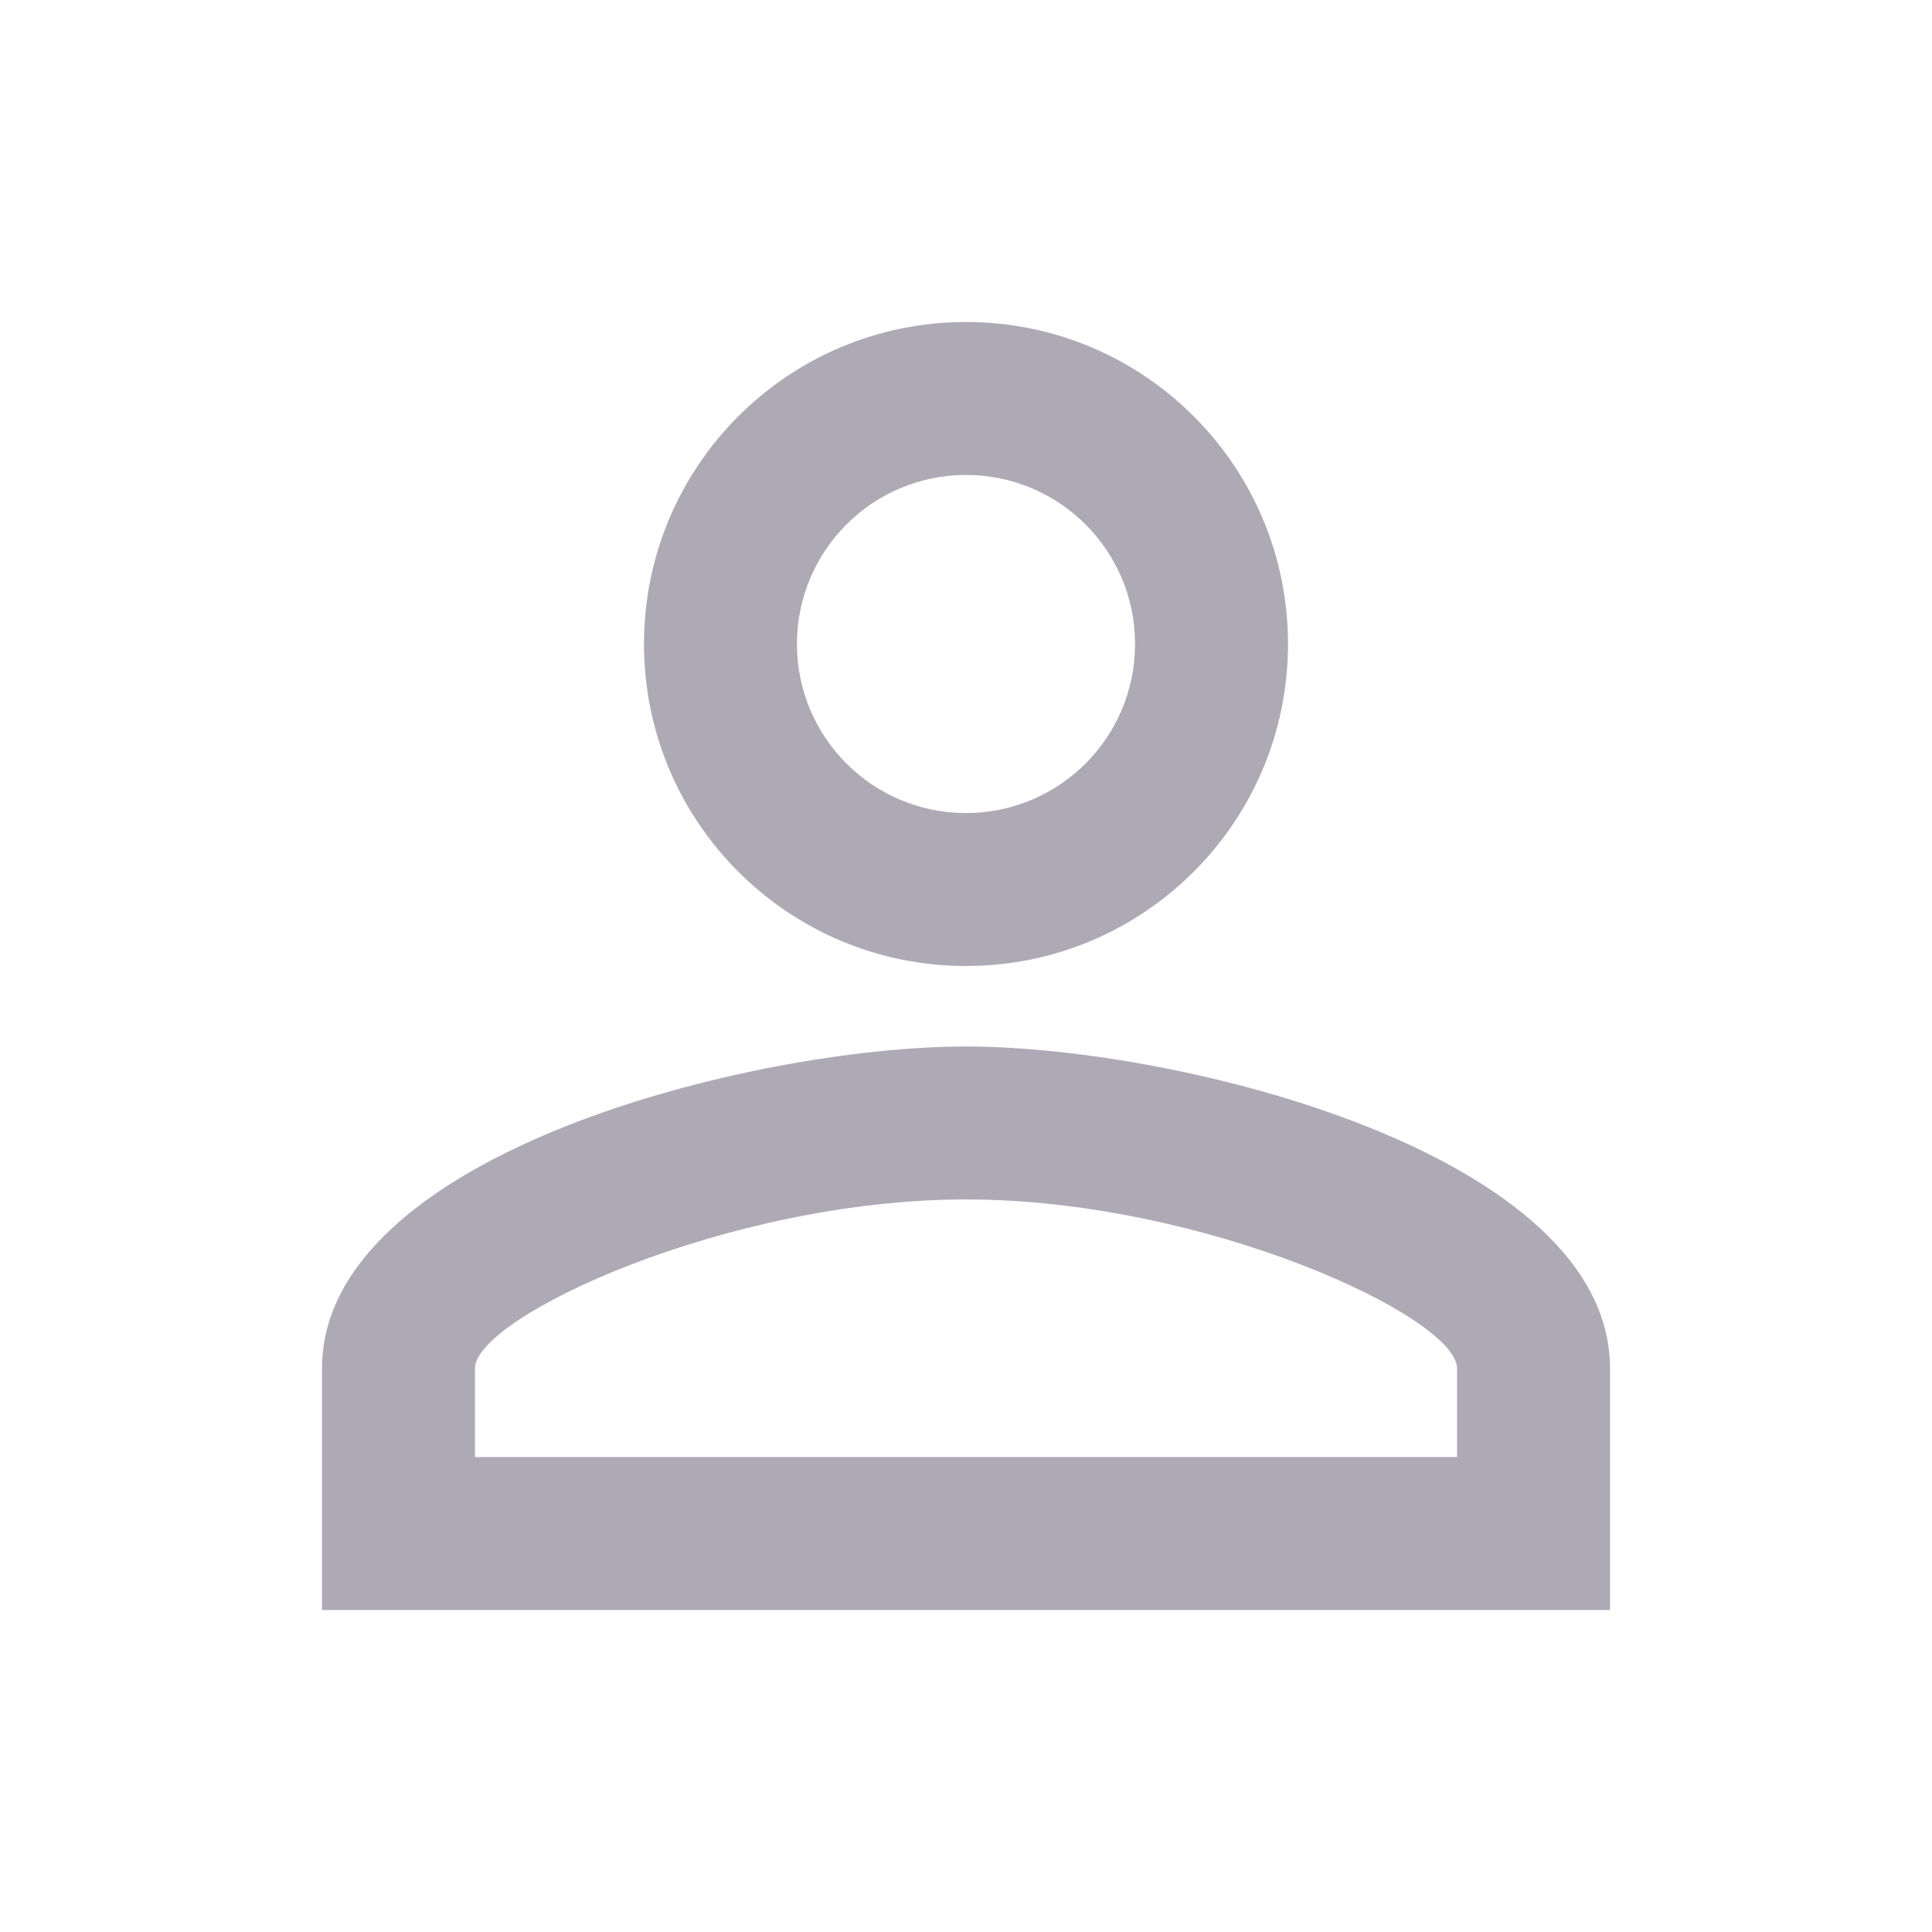
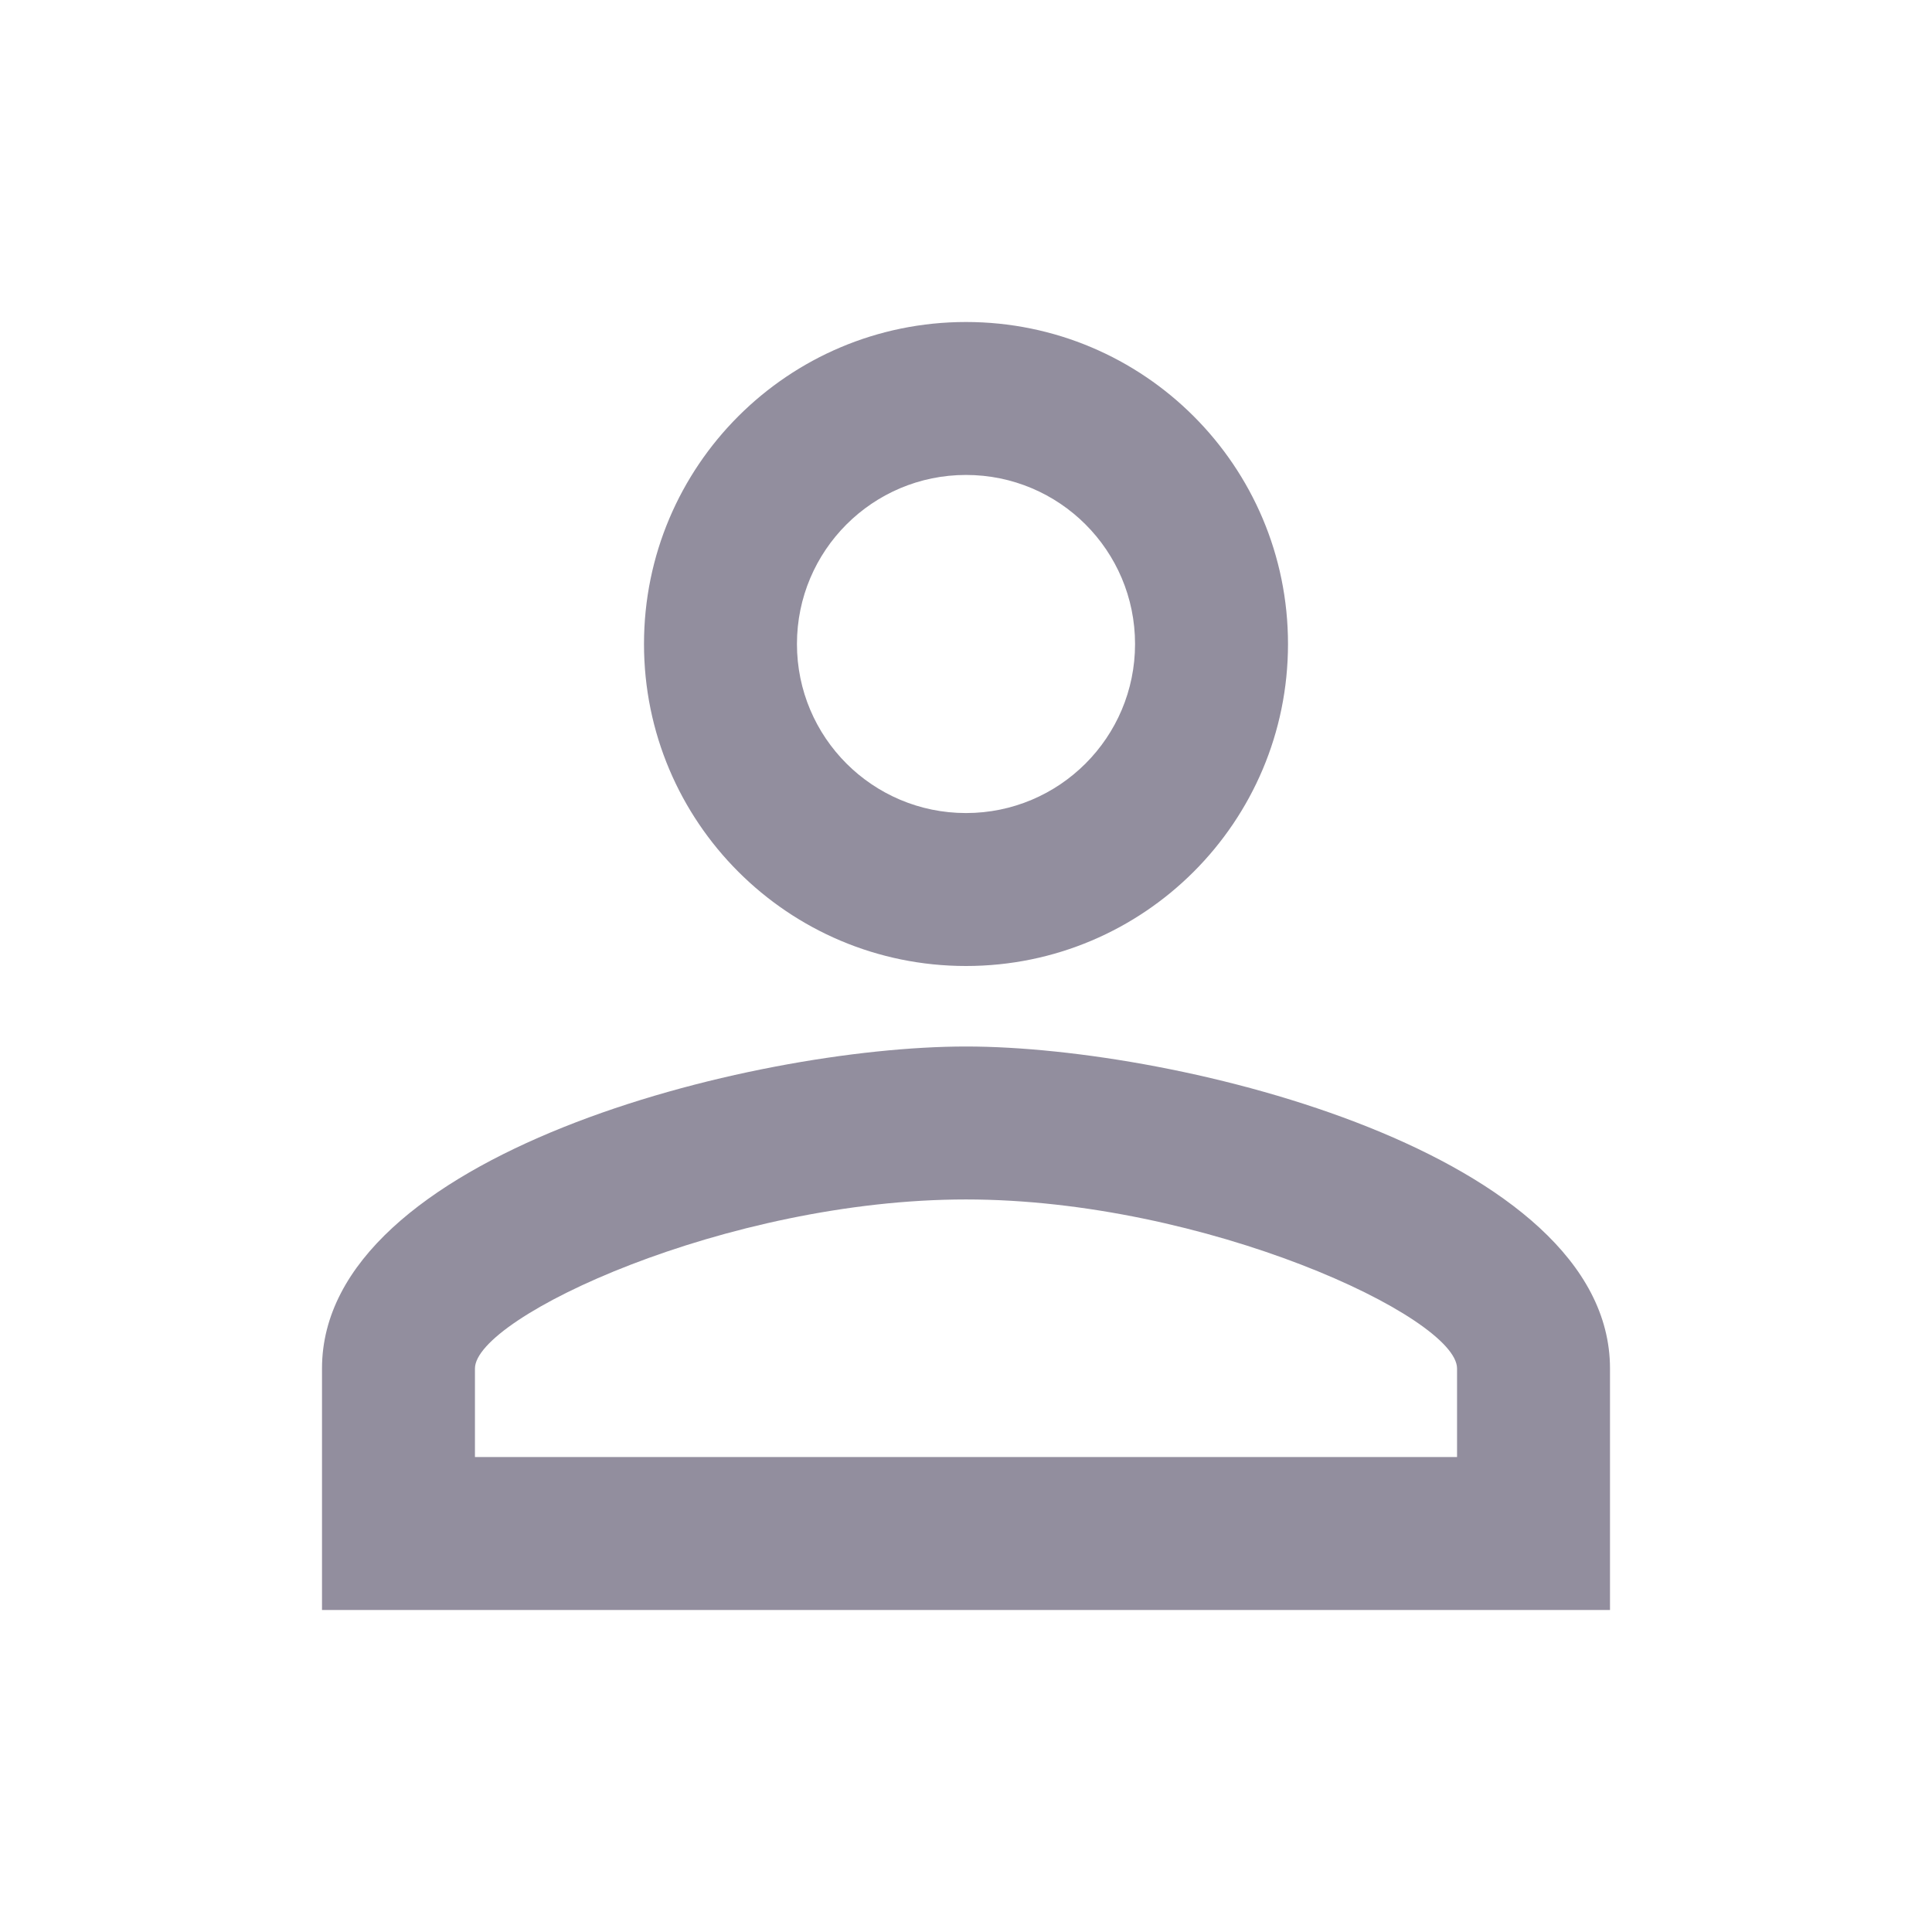
<svg xmlns="http://www.w3.org/2000/svg" viewBox="0 0 24 24">
-   <g opacity=".75">
-     <path fill="#928e9e" d="M12 5.9c1.16 0 2.1.94 2.1 2.1 0 1.16-.94 2.1-2.1 2.1-1.16 0-2.1-.94-2.1-2.1 0-1.16.94-2.1 2.1-2.1m0 9c2.97 0 6.1 1.46 6.1 2.1v1.1H5.9V17c0-.64 3.13-2.1 6.1-2.1M12 4C9.79 4 8 5.79 8 8s1.79 4 4 4 4-1.79 4-4-1.79-4-4-4zm0 9c-2.67 0-8 1.34-8 4v3h16v-3c0-2.66-5.33-4-8-4z" />
-     <path fill="none" d="M0 0h24v24H0z" />
-   </g>
+   <path fill="#928e9e" d="M12 5.9c1.16 0 2.1.94 2.1 2.1 0 1.16-.94 2.1-2.1 2.1-1.16 0-2.1-.94-2.1-2.1 0-1.16.94-2.1 2.1-2.1m0 9c2.97 0 6.1 1.46 6.1 2.1v1.1H5.9V17c0-.64 3.13-2.1 6.1-2.1M12 4C9.79 4 8 5.79 8 8s1.79 4 4 4 4-1.79 4-4-1.79-4-4-4zm0 9c-2.67 0-8 1.34-8 4v3h16v-3c0-2.66-5.33-4-8-4z" />
</svg>
